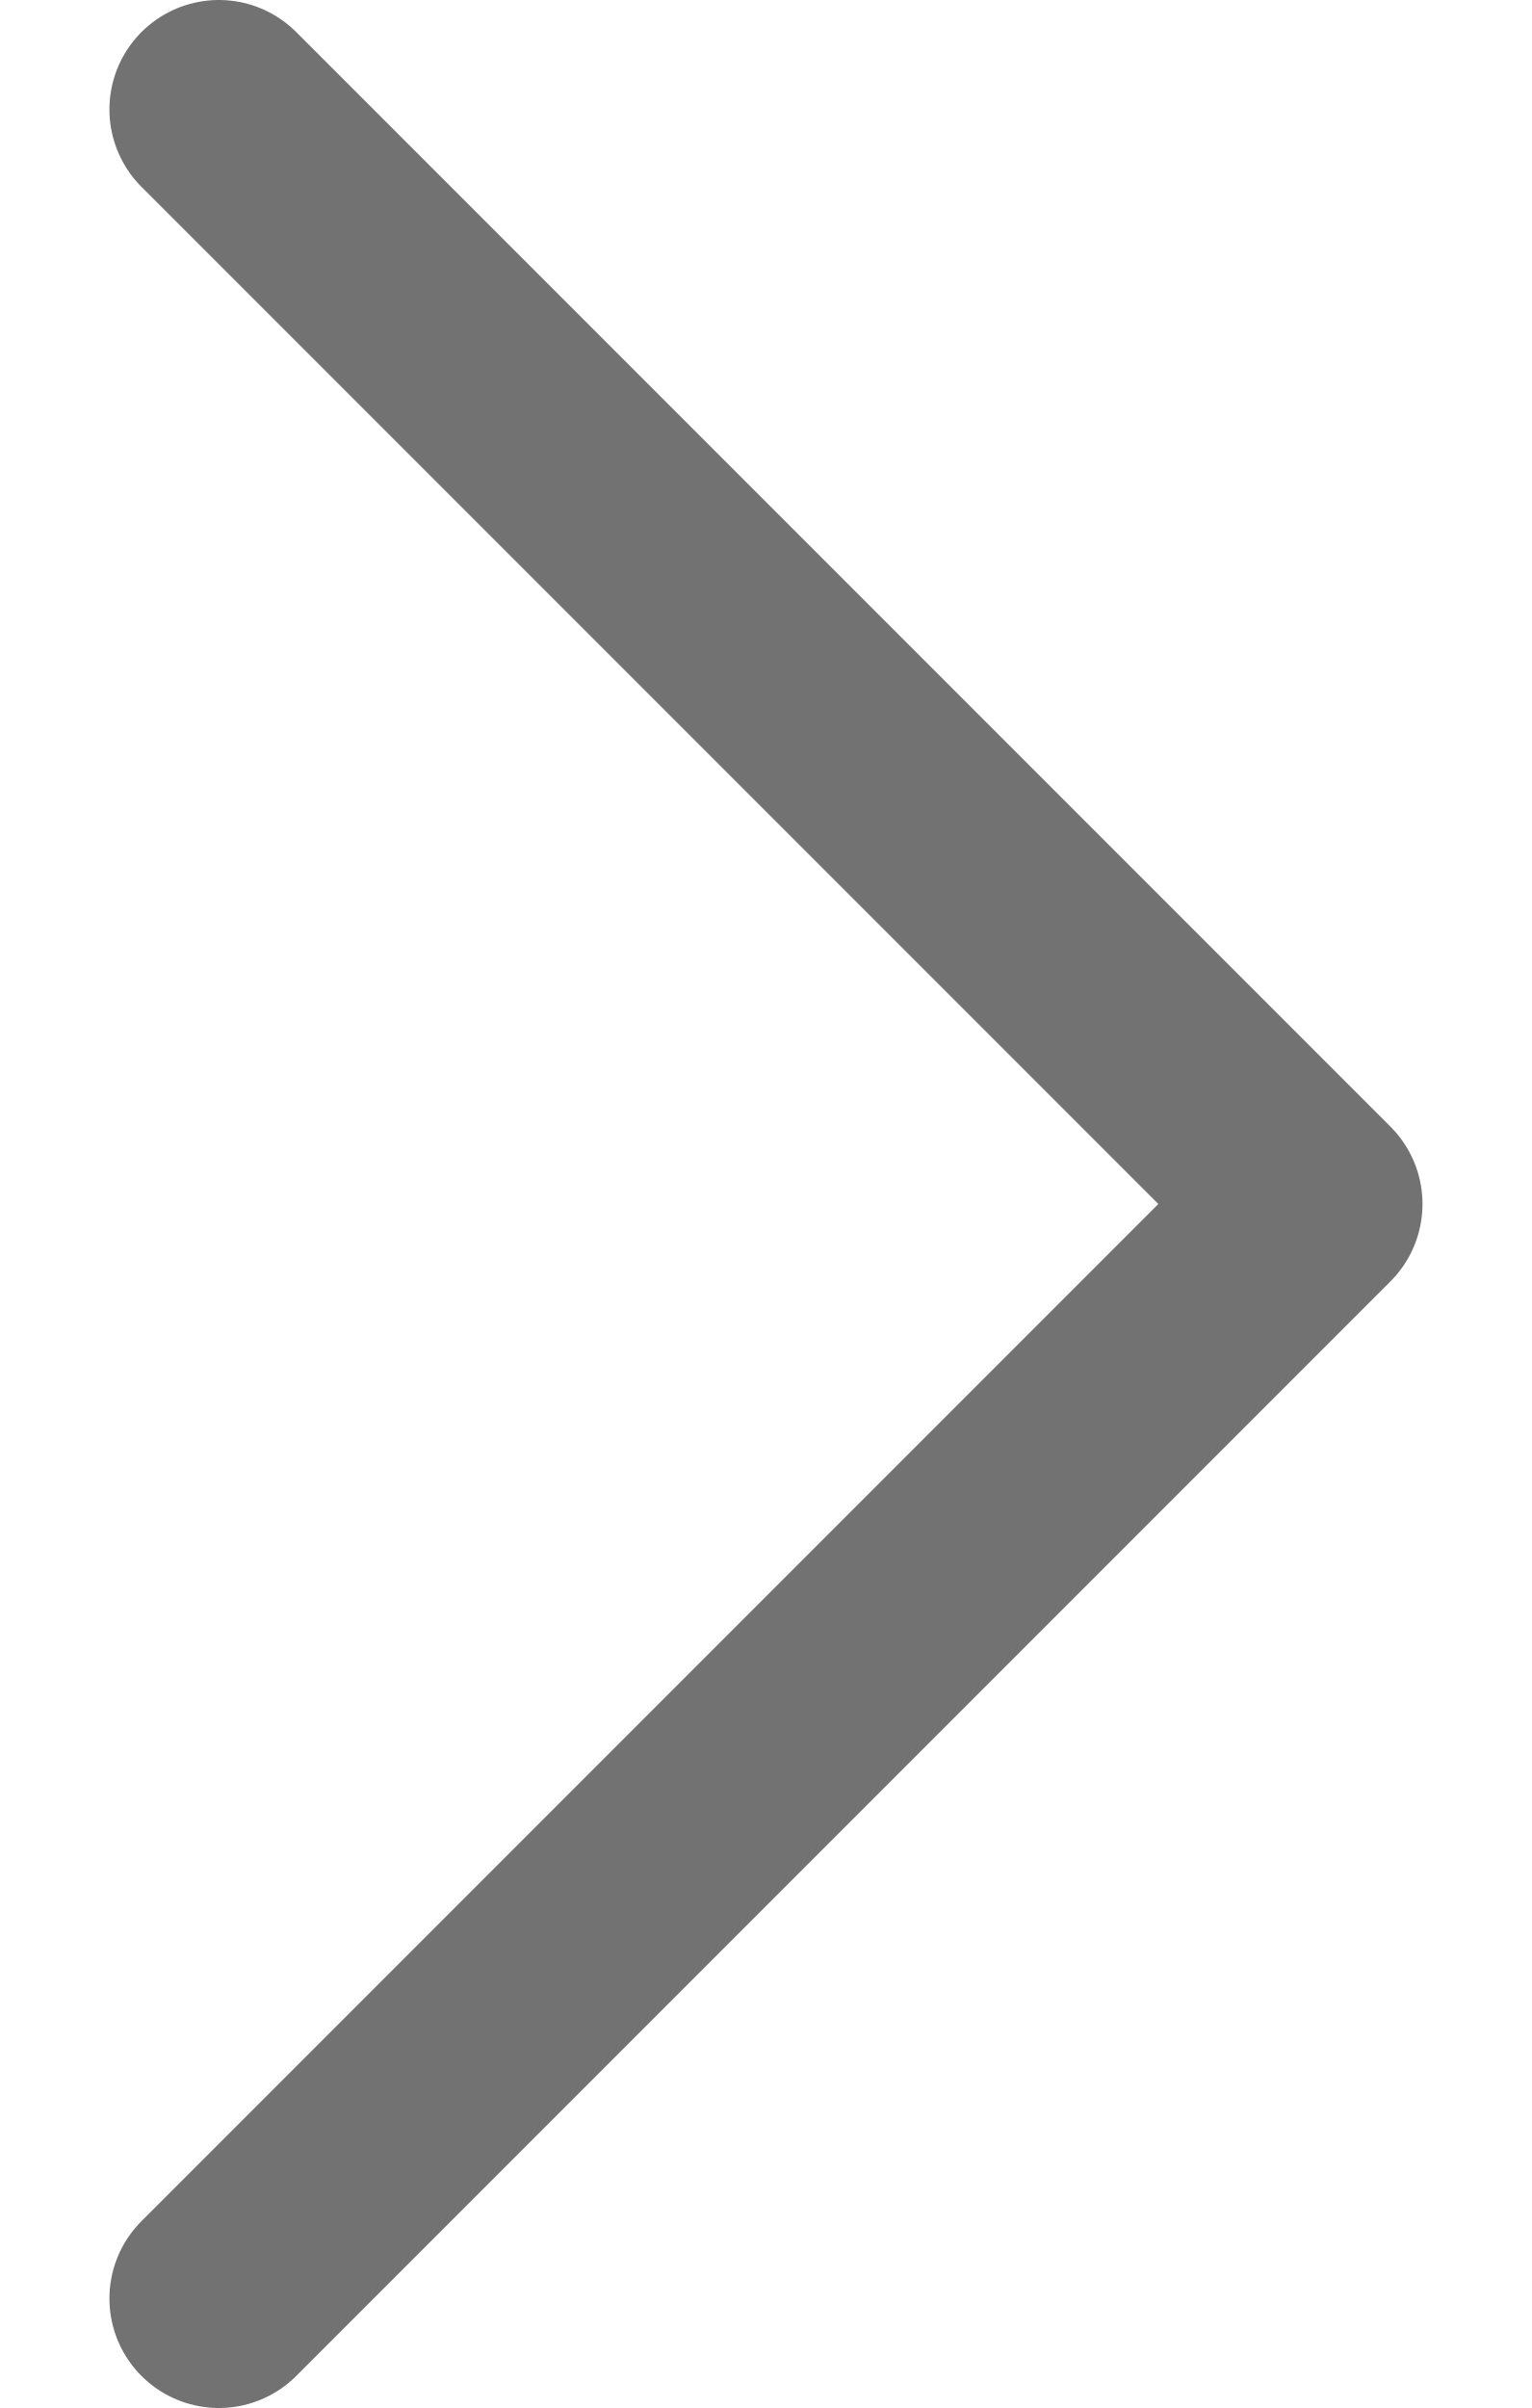
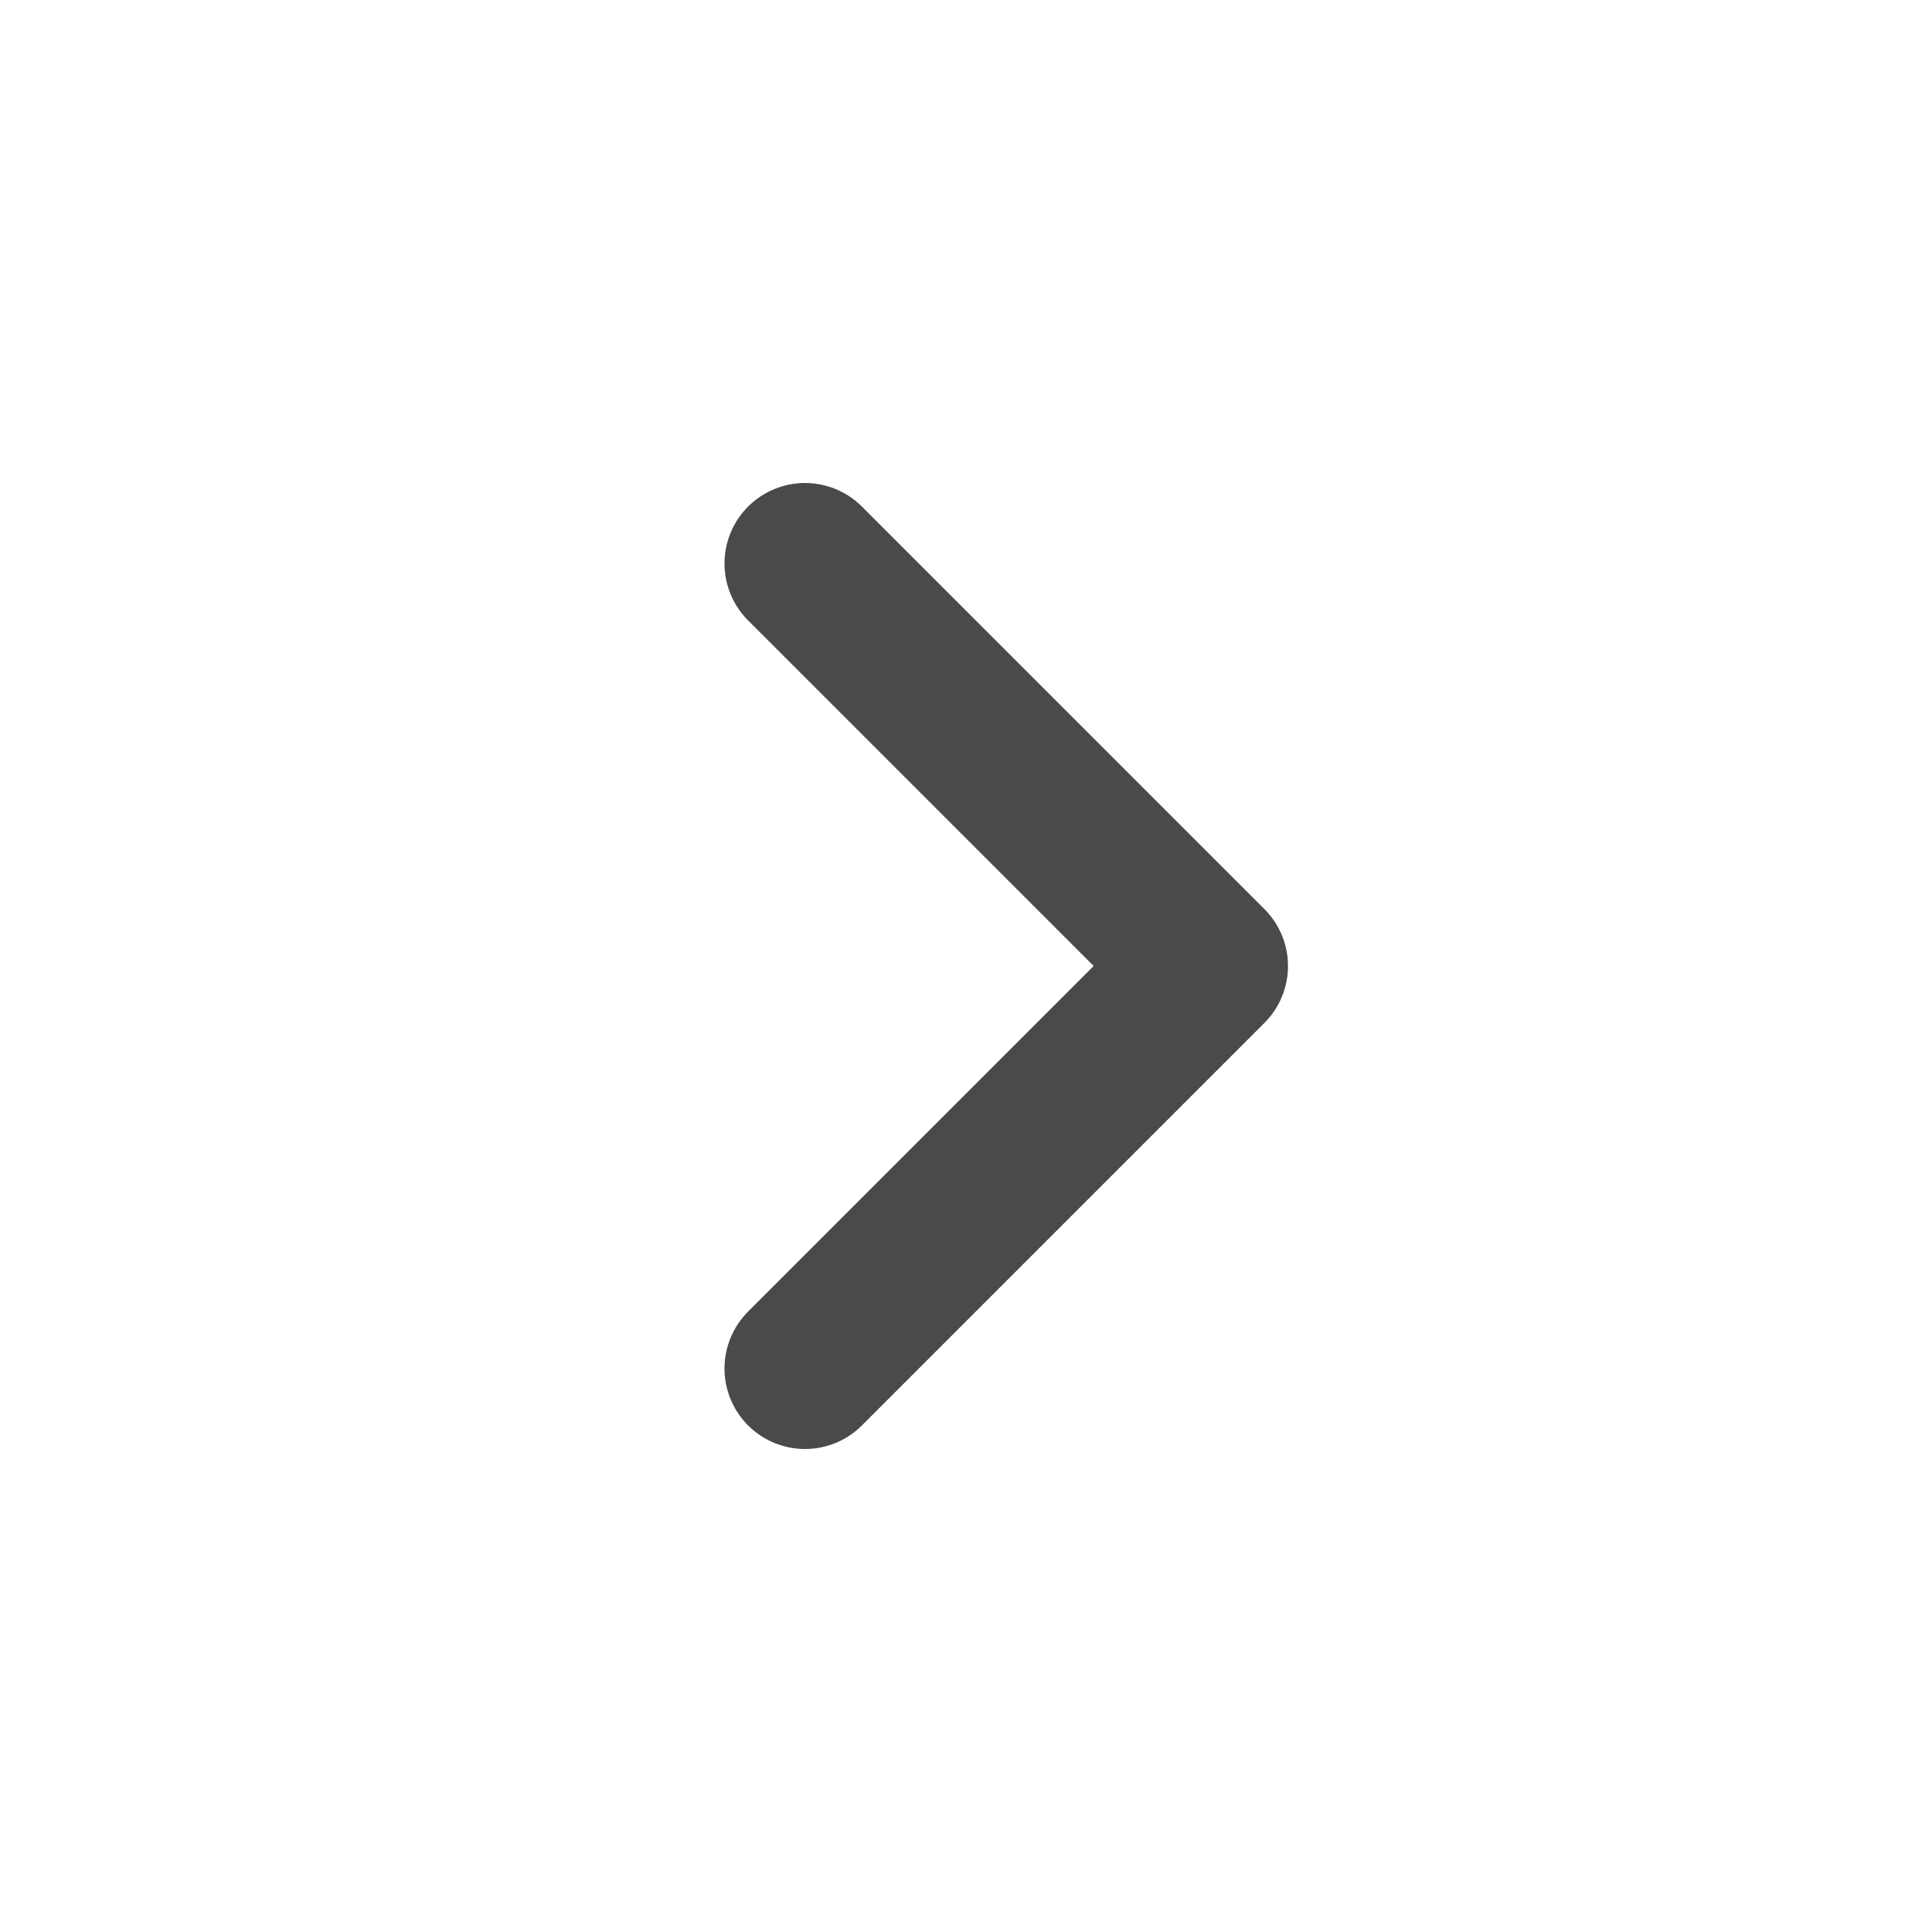
- <svg xmlns="http://www.w3.org/2000/svg" width="7" height="11" viewBox="0 0 7 11" fill="none">
-   <path d="M1 0.5L6 5.5L1 10.5" stroke="#727272" stroke-linecap="round" stroke-linejoin="round" />
+ <svg xmlns="http://www.w3.org/2000/svg" width="24" height="24" viewBox="0 0 24 24" fill="none">
+   <path d="M10 7L15 12L10 17" stroke="#4A4A4A" stroke-width="2" stroke-linecap="round" stroke-linejoin="round" />
</svg>
